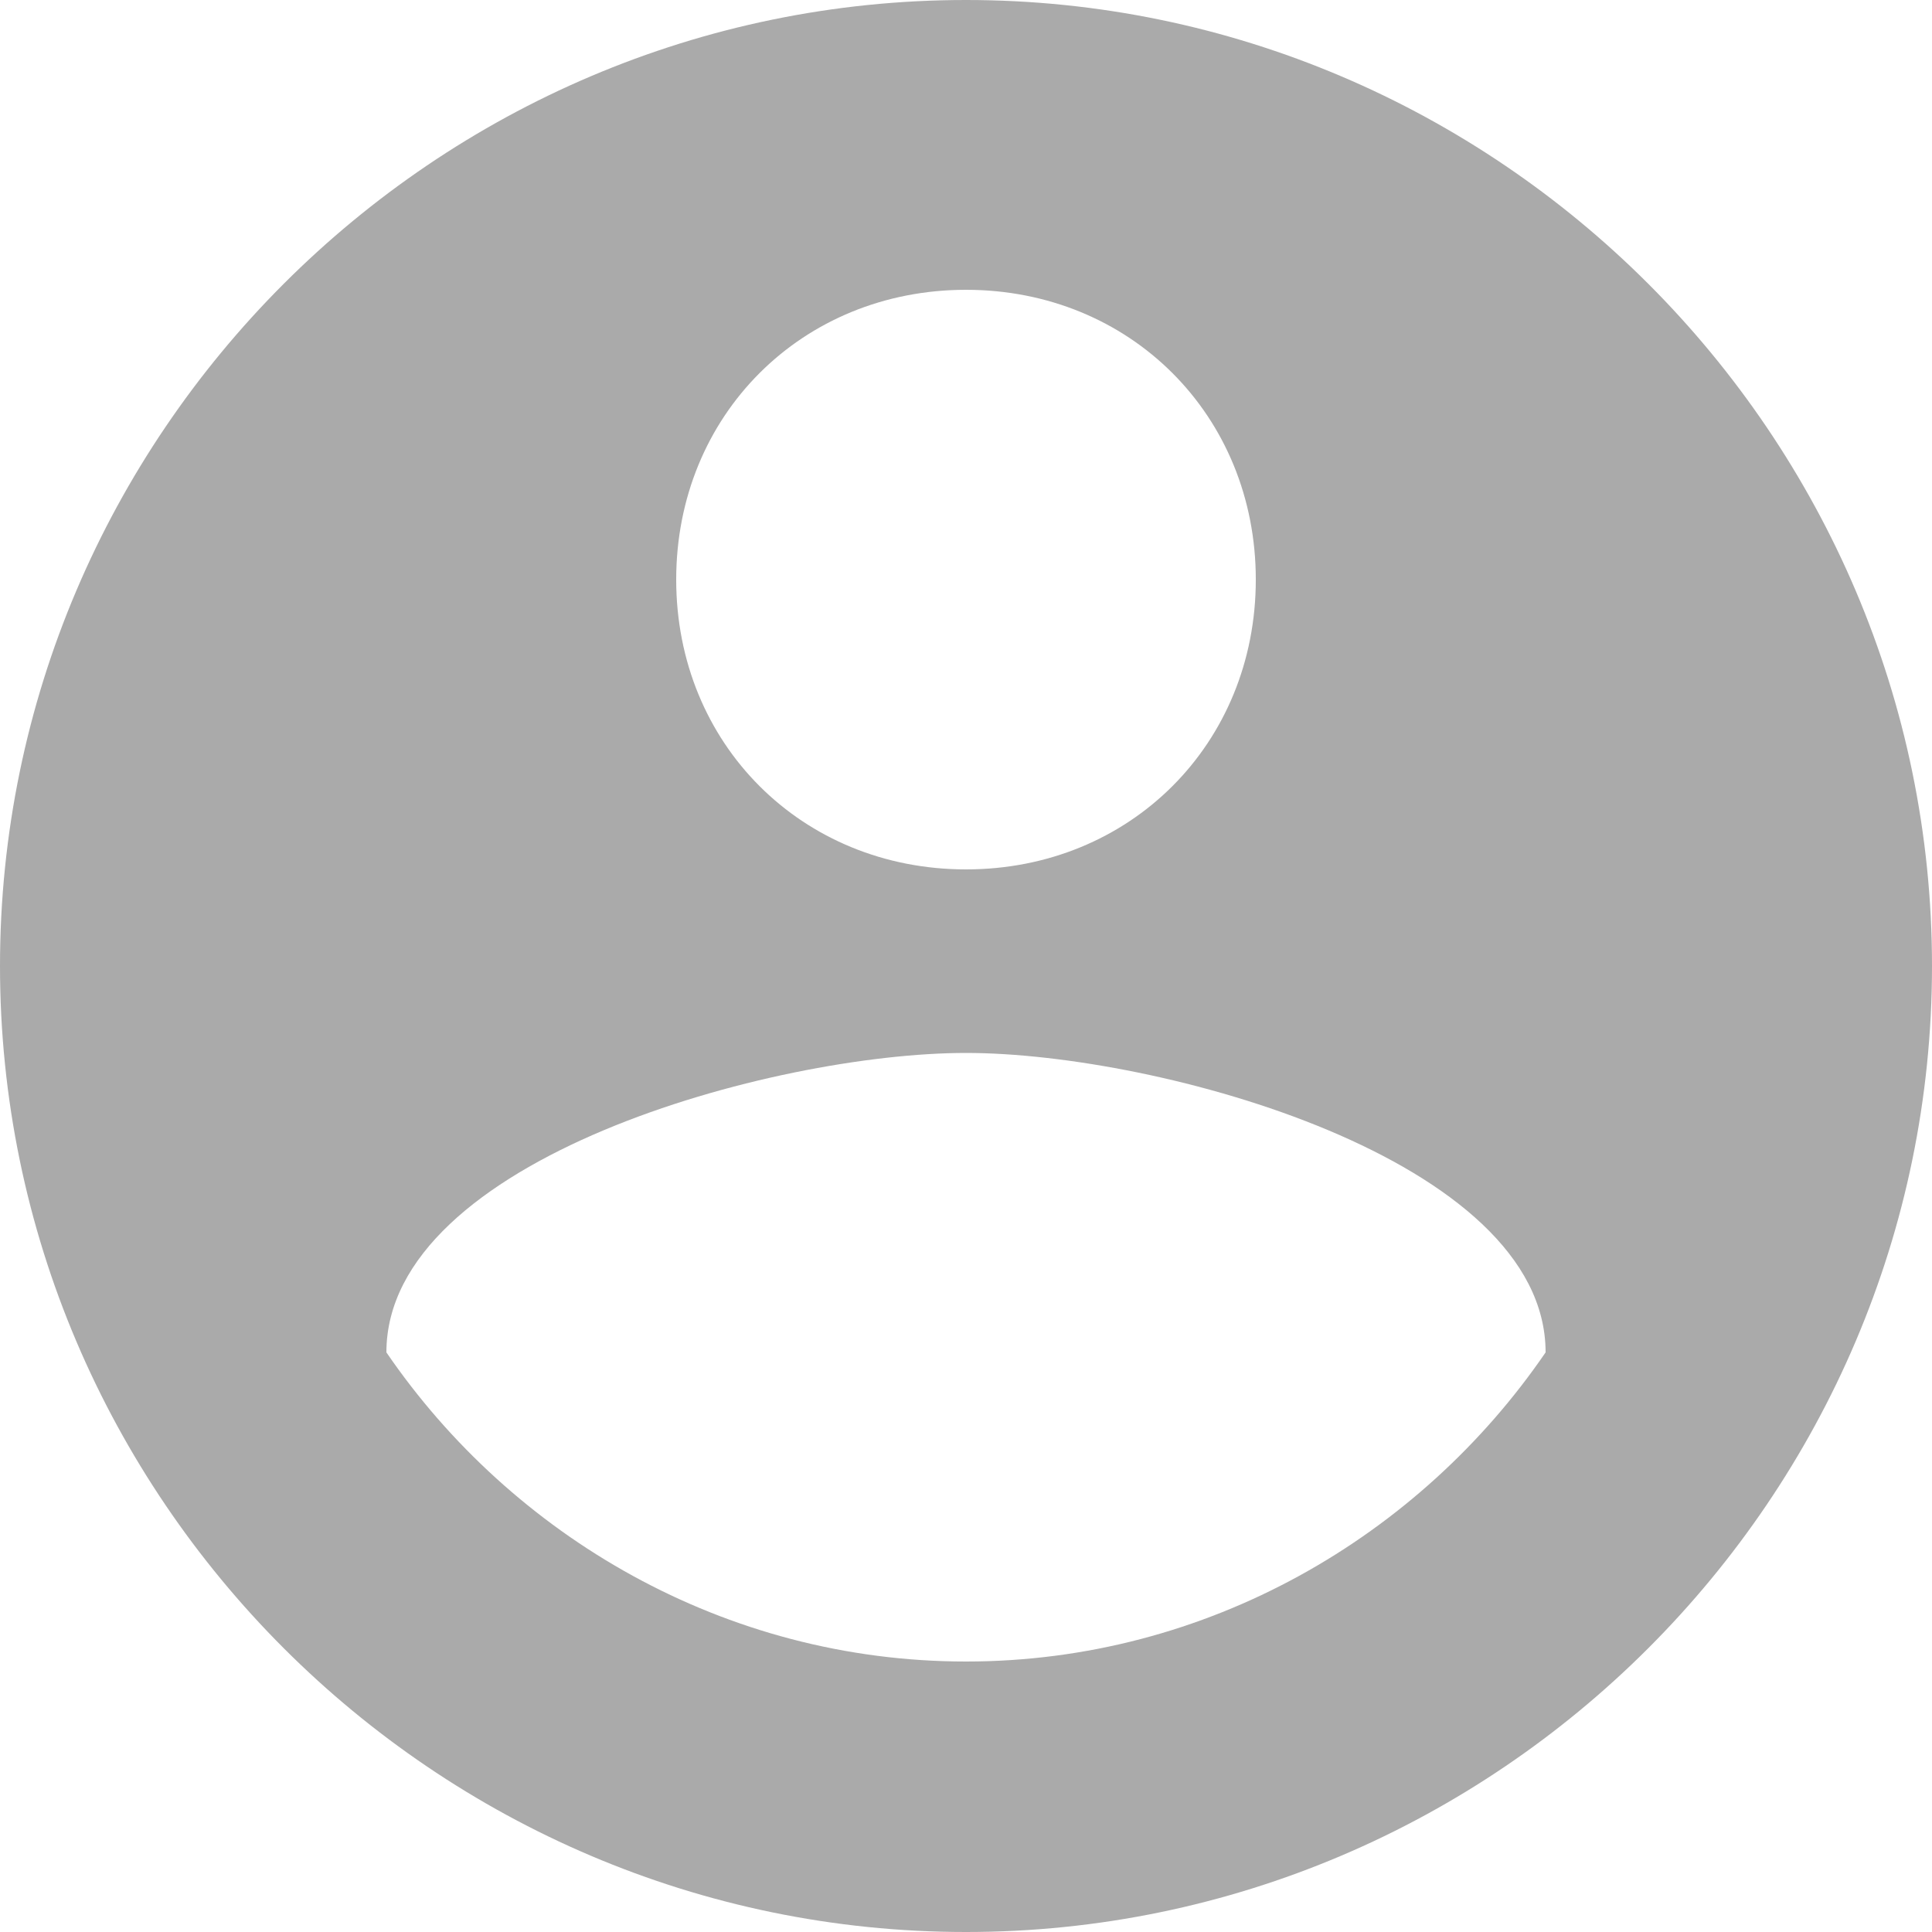
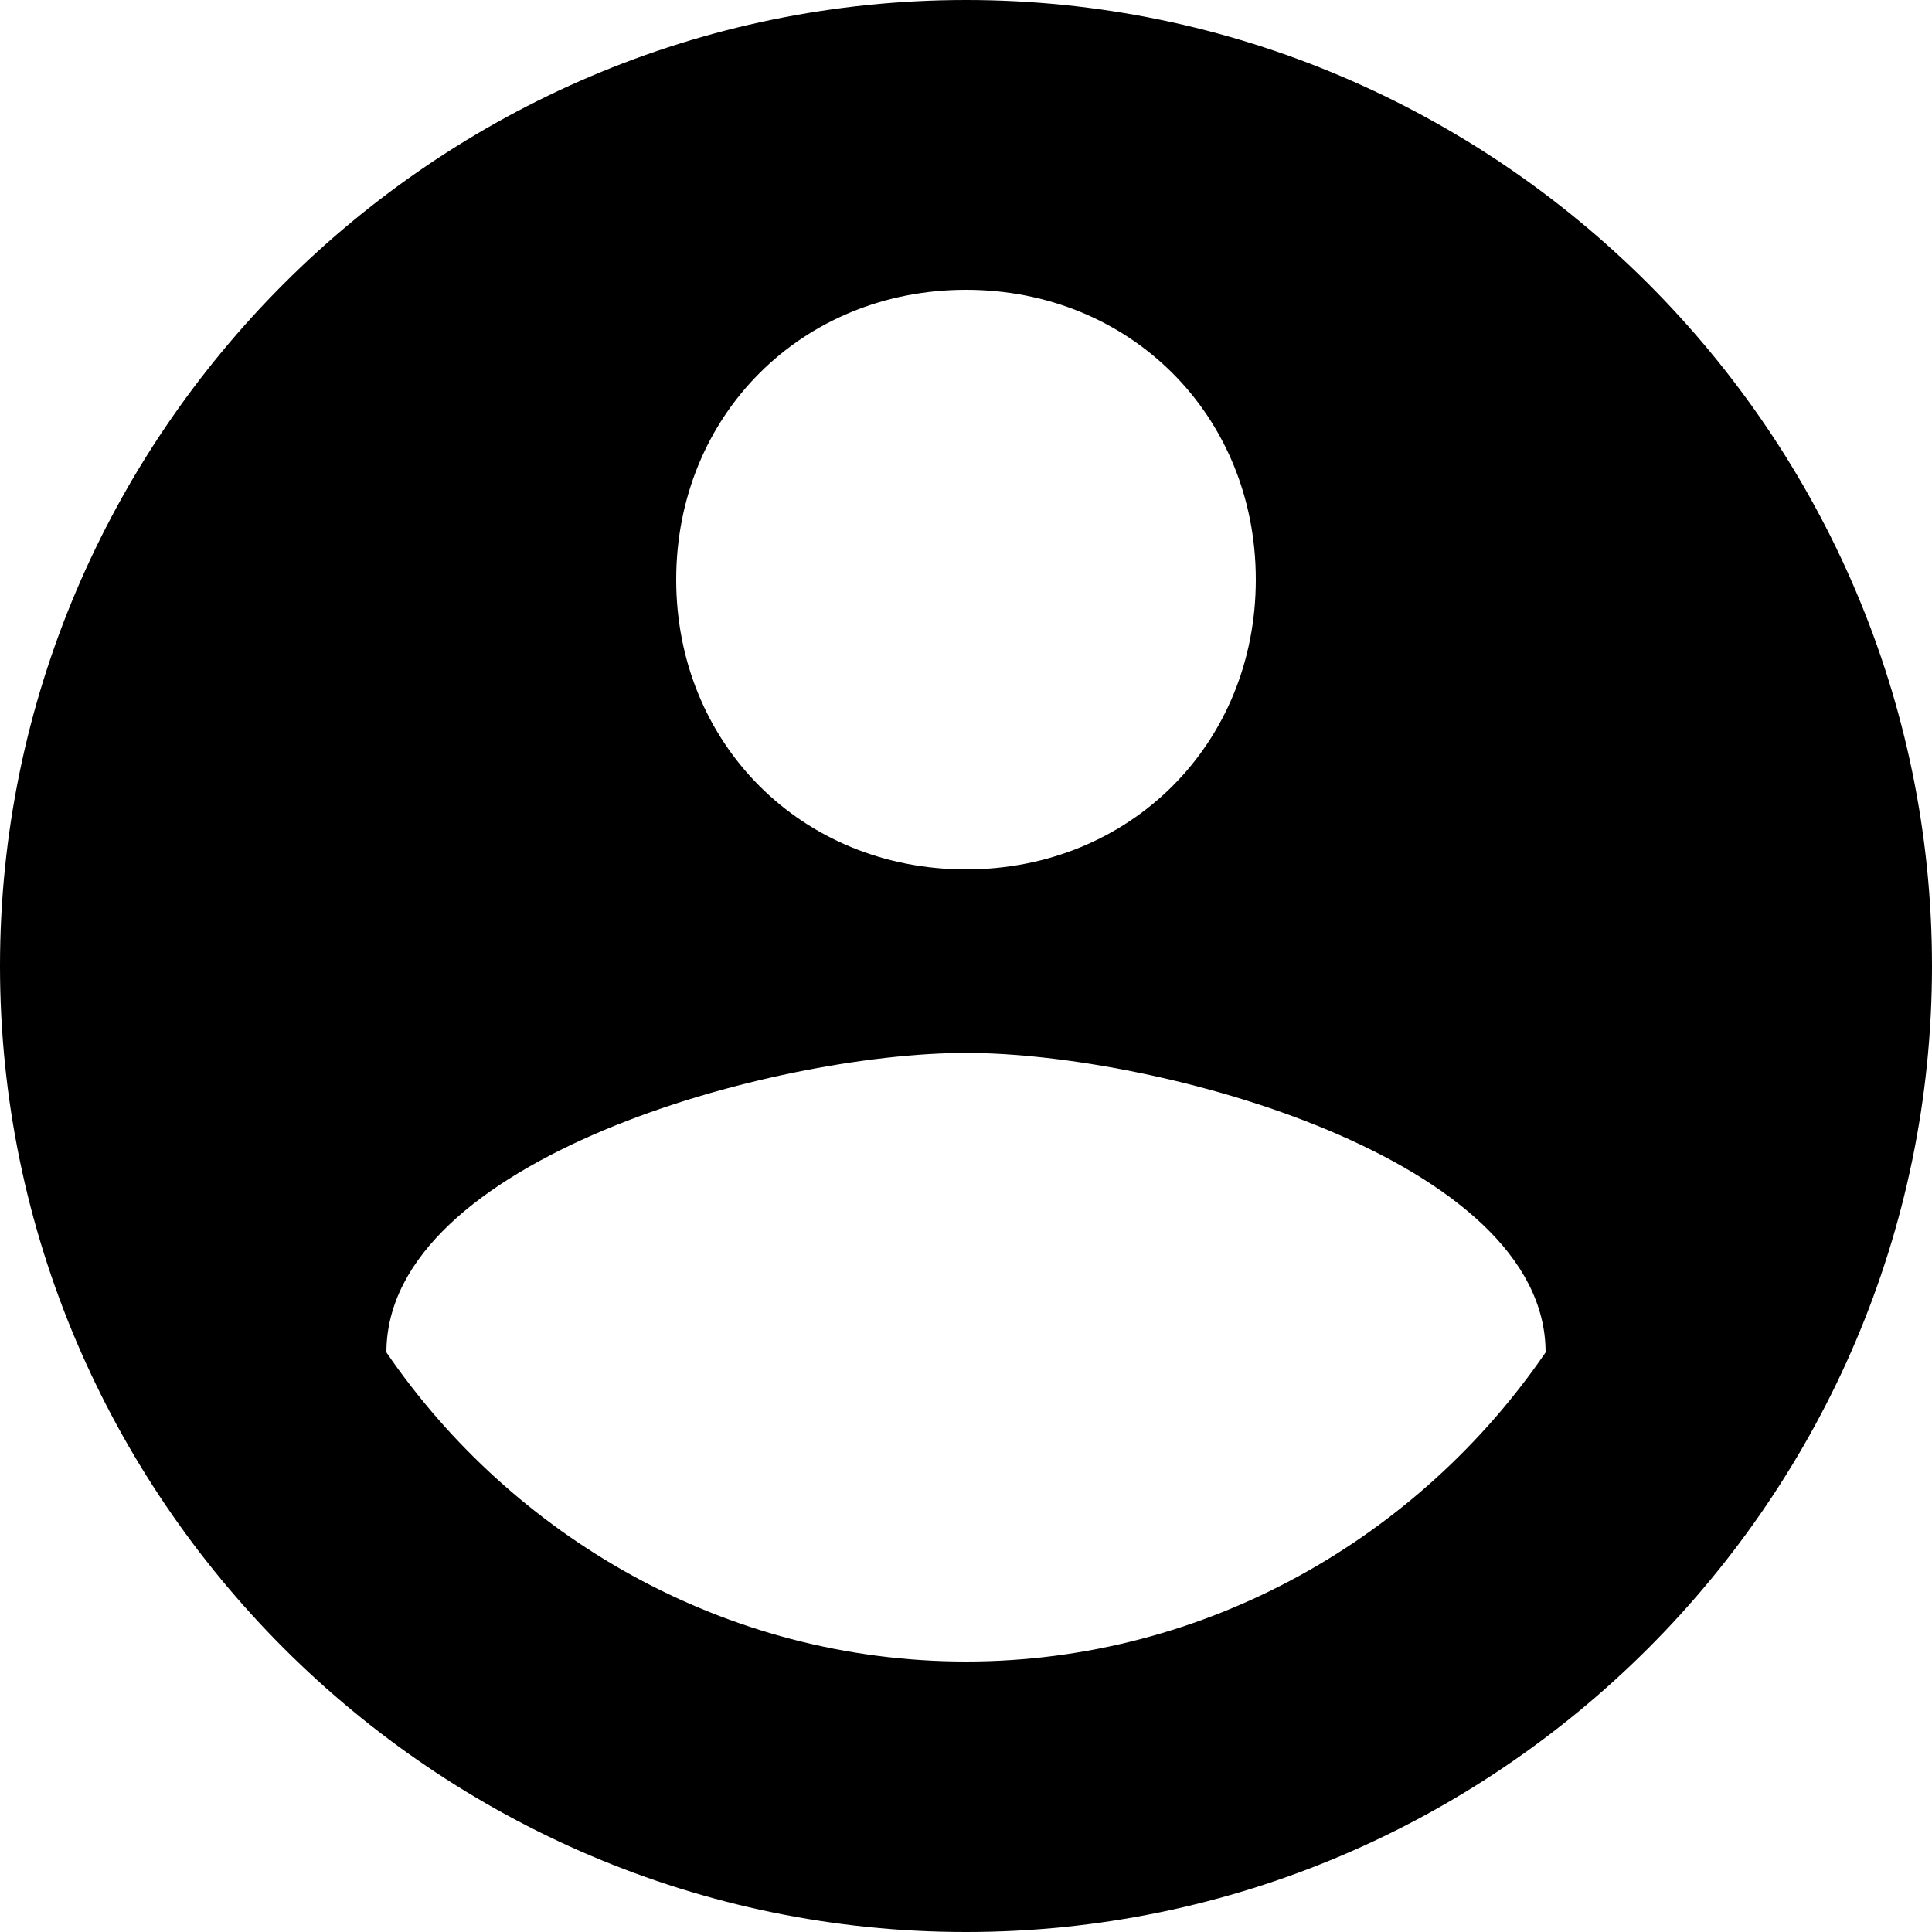
- <svg xmlns="http://www.w3.org/2000/svg" fill="#aaaaaa" version="1.1" id="Capa_1" x="0px" y="0px" width="510px" height="510px" viewBox="0 0 510 510" style="enable-background:new 0 0 510 510;" xml:space="preserve">
+ <svg xmlns="http://www.w3.org/2000/svg" version="1.1" id="Capa_1" x="0px" y="0px" width="510px" height="510px" viewBox="0 0 510 510" style="enable-background:new 0 0 510 510;" xml:space="preserve">
  <g>
    <g id="account-circle">
      <path d="M255,0C114.75,0,0,114.75,0,255s114.75,255,255,255s255-114.75,255-255S395.25,0,255,0z M255,76.5    c43.35,0,76.5,33.15,76.5,76.5s-33.15,76.5-76.5,76.5c-43.35,0-76.5-33.15-76.5-76.5S211.65,76.5,255,76.5z M255,438.6    c-63.75,0-119.85-33.149-153-81.6c0-51,102-79.05,153-79.05S408,306,408,357C374.85,405.45,318.75,438.6,255,438.6z" />
    </g>
  </g>
  <g>
</g>
  <g>
</g>
  <g>
</g>
  <g>
</g>
  <g>
</g>
  <g>
</g>
  <g>
</g>
  <g>
</g>
  <g>
</g>
  <g>
</g>
  <g>
</g>
  <g>
</g>
  <g>
</g>
  <g>
</g>
  <g>
</g>
</svg>
